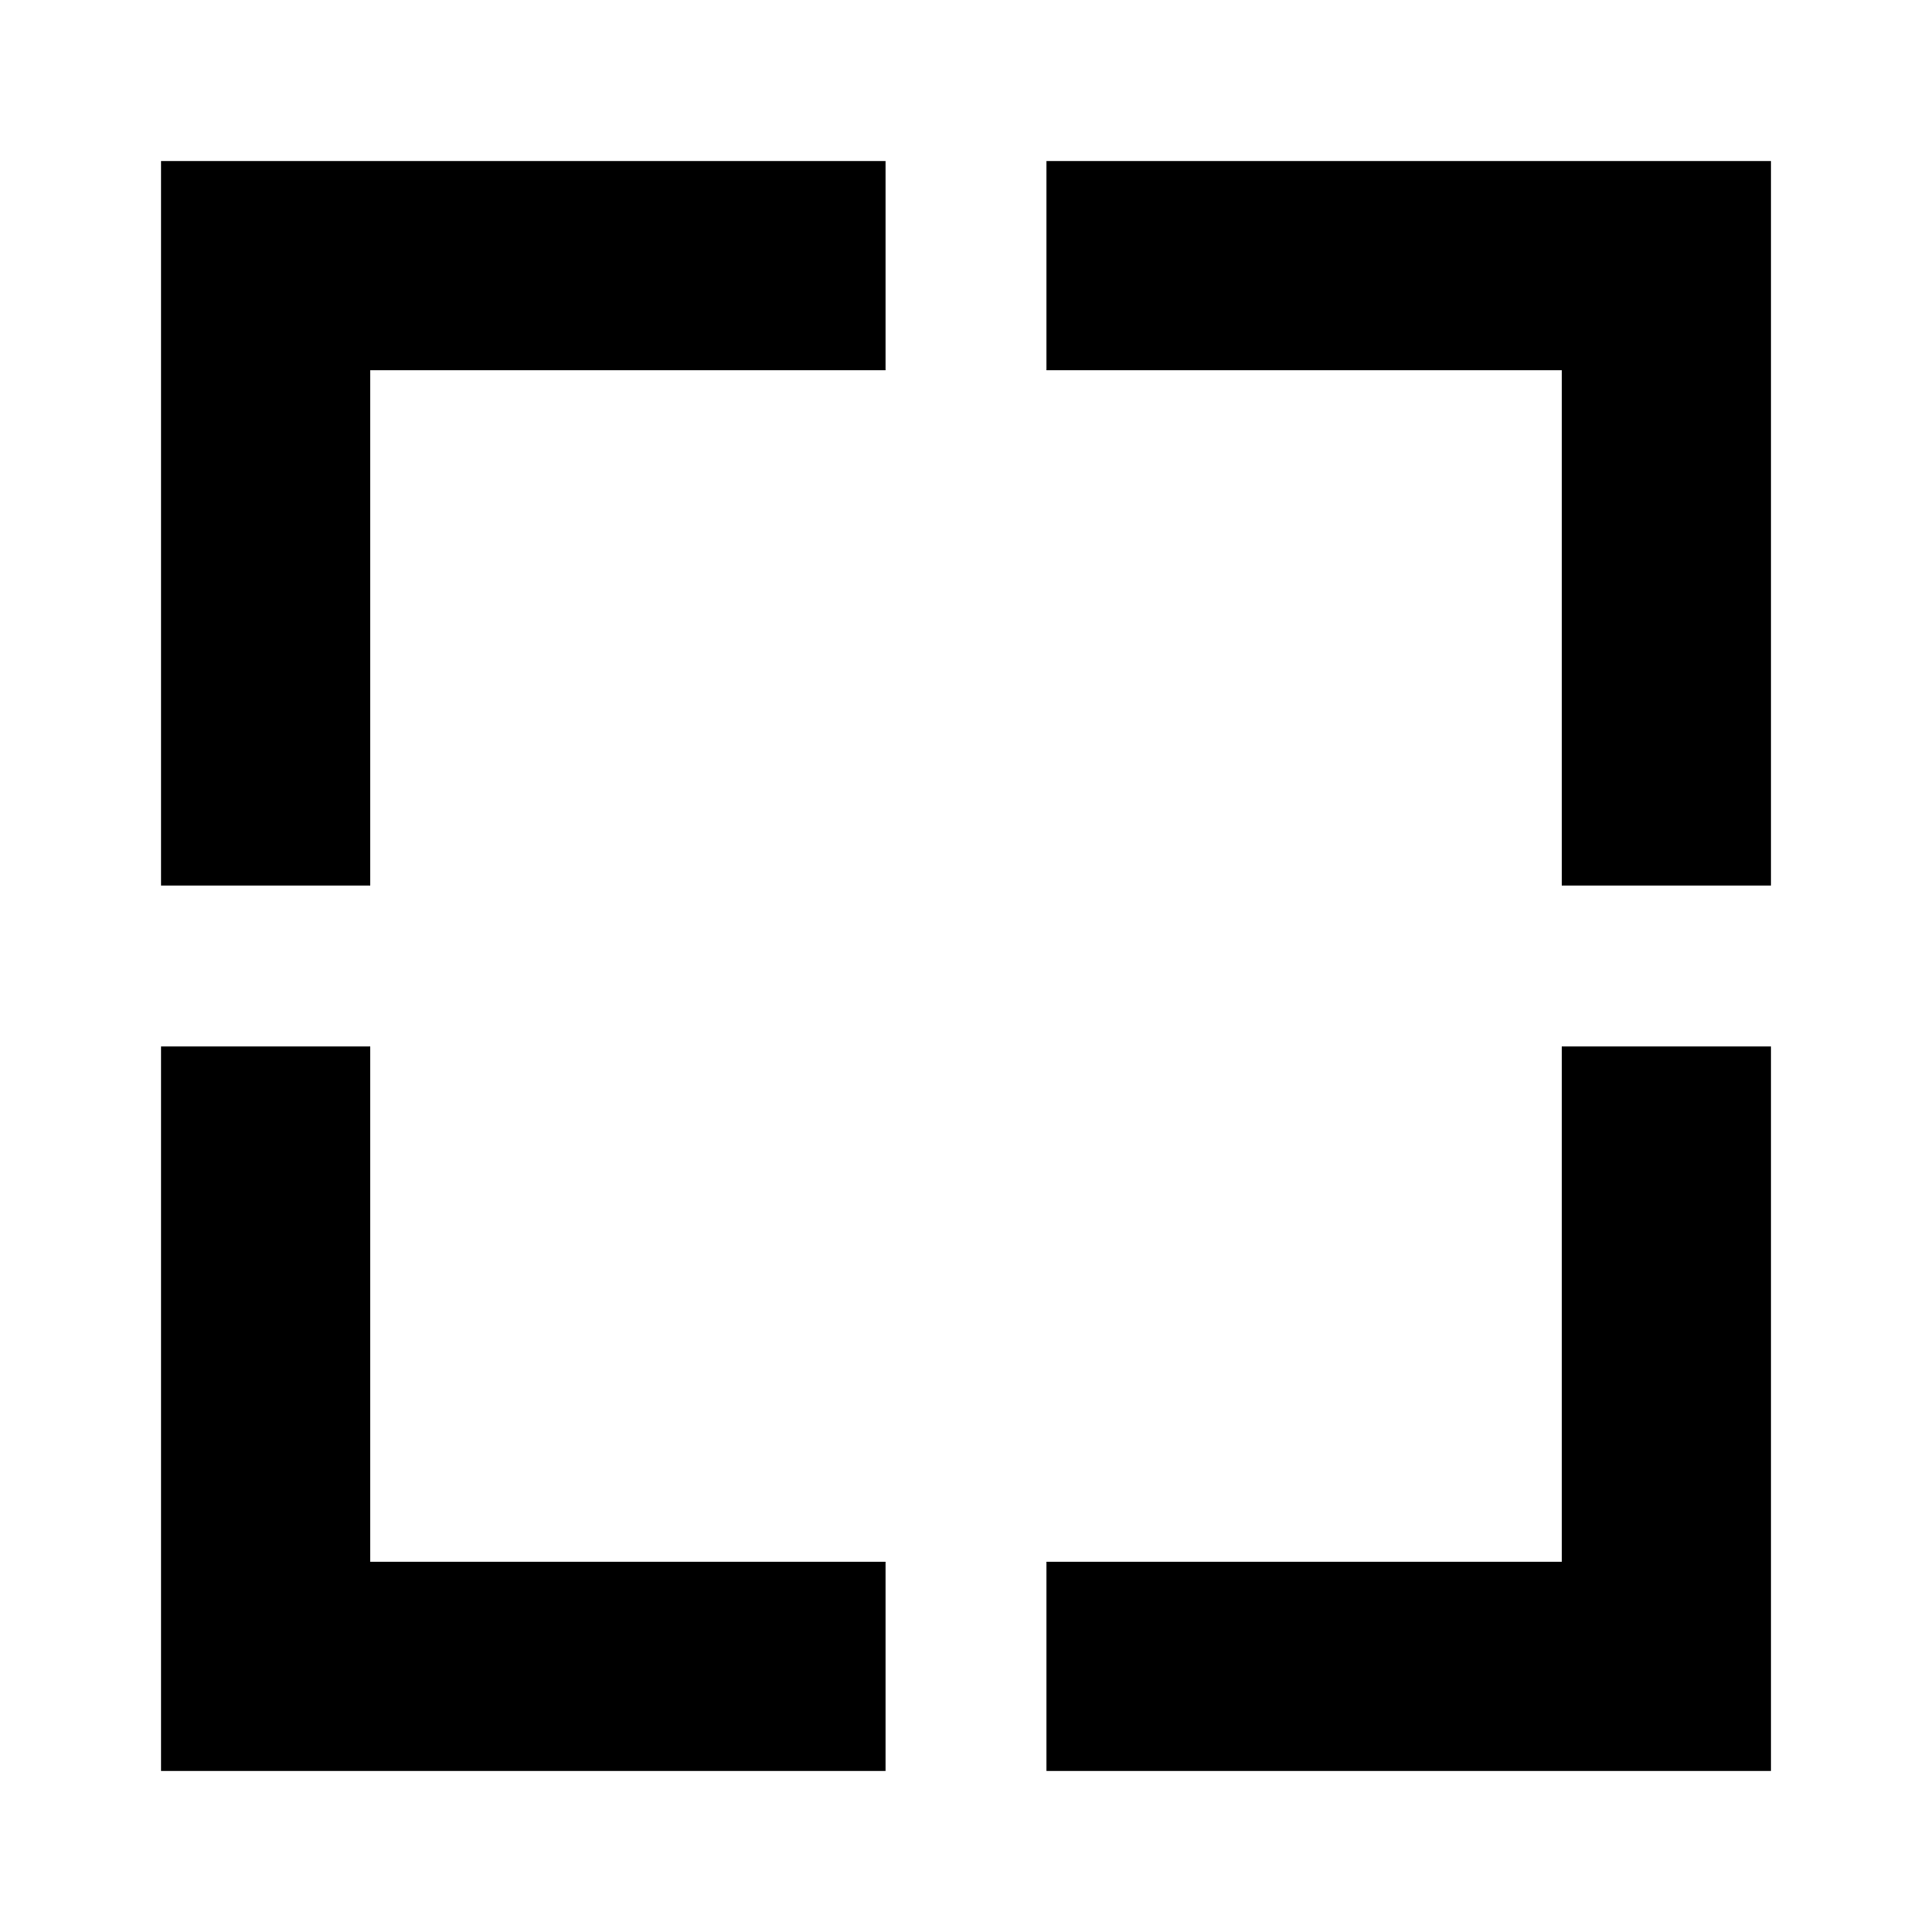
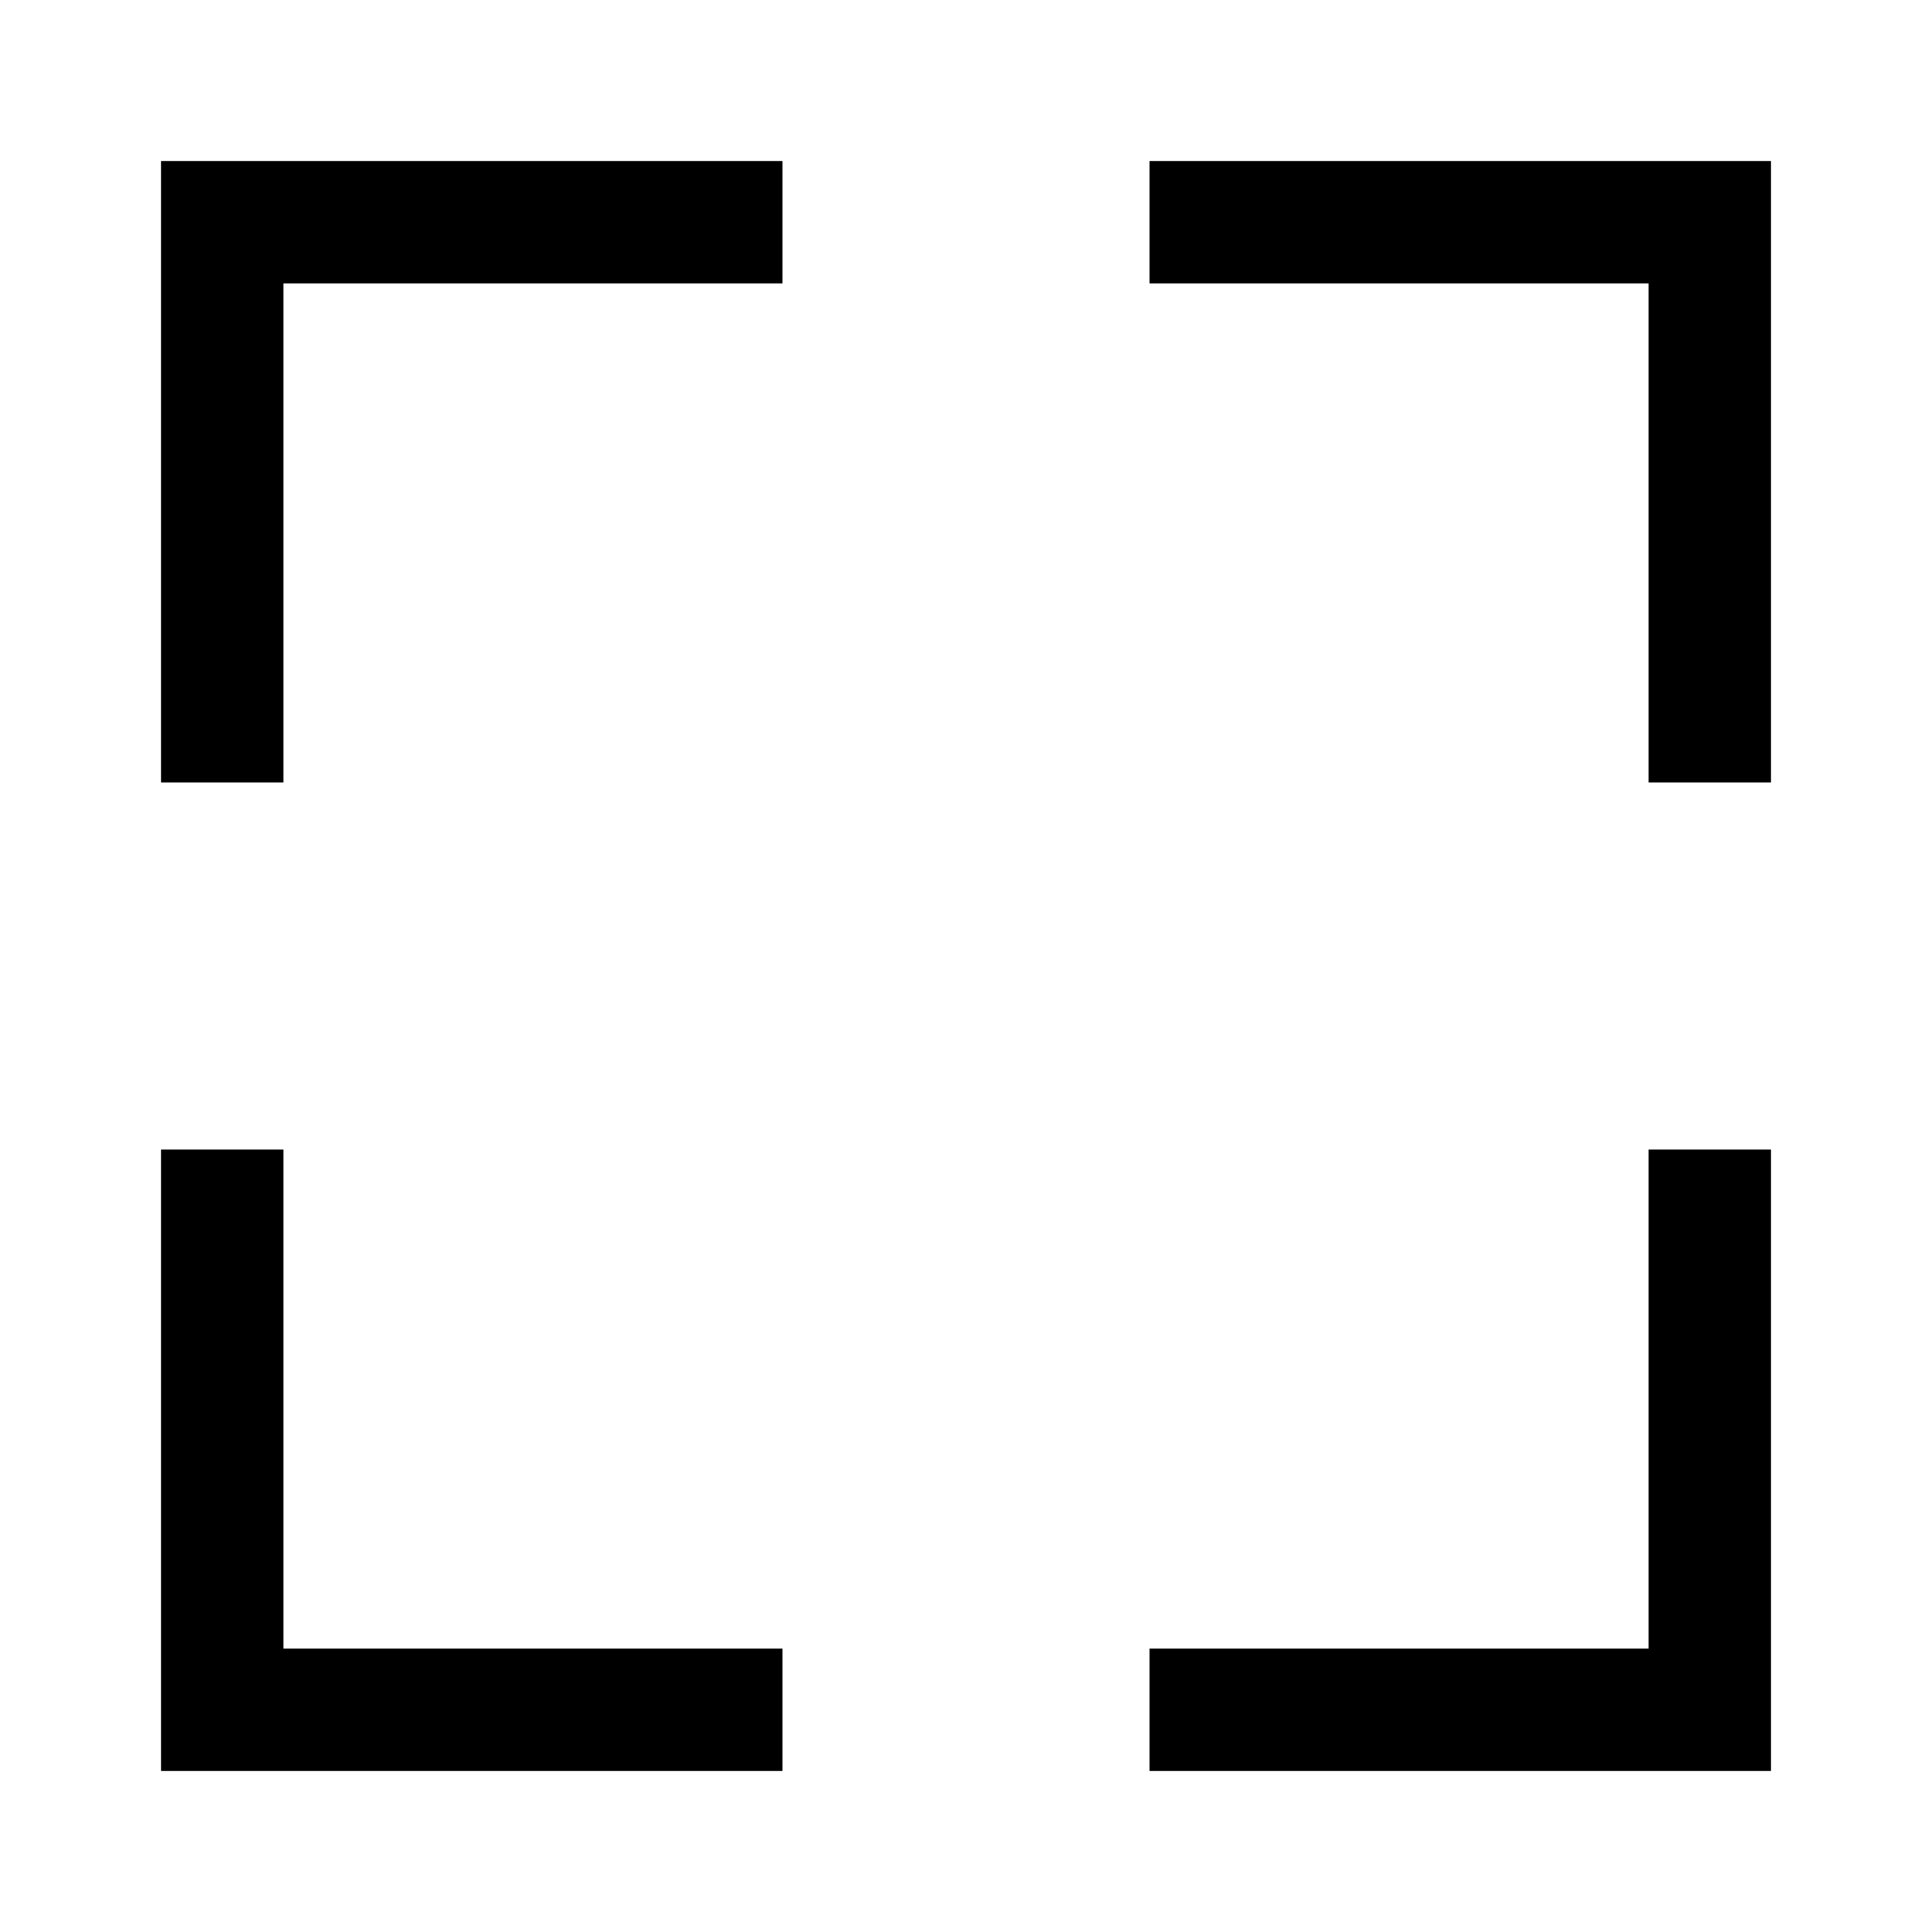
<svg xmlns="http://www.w3.org/2000/svg" viewBox="0 0 24 24" fill="currentColor" aria-hidden="true">
-   <path d="M2 2h9v2.6H4.6V11H2V2Z" />
-   <path d="M22 2v9h-2.6V4.6H13V2h9Z" />
-   <path d="M2 22v-9h2.6v6.4H11V22H2Z" />
-   <path d="M22 22h-9v-2.6h6.4V13H22v9Z" />
+   <path d="M2 2h7.72v1.52H3.52V9.72H2V2Z" />
+   <path d="M22 2v7.72h-1.52V3.52H14.28V2H22Z" />
+   <path d="M2 22v-7.72h1.52V20.48H9.72V22H2Z" />
+   <path d="M22 22h-7.72v-1.52H20.48V14.28H22V22Z" />
</svg>
